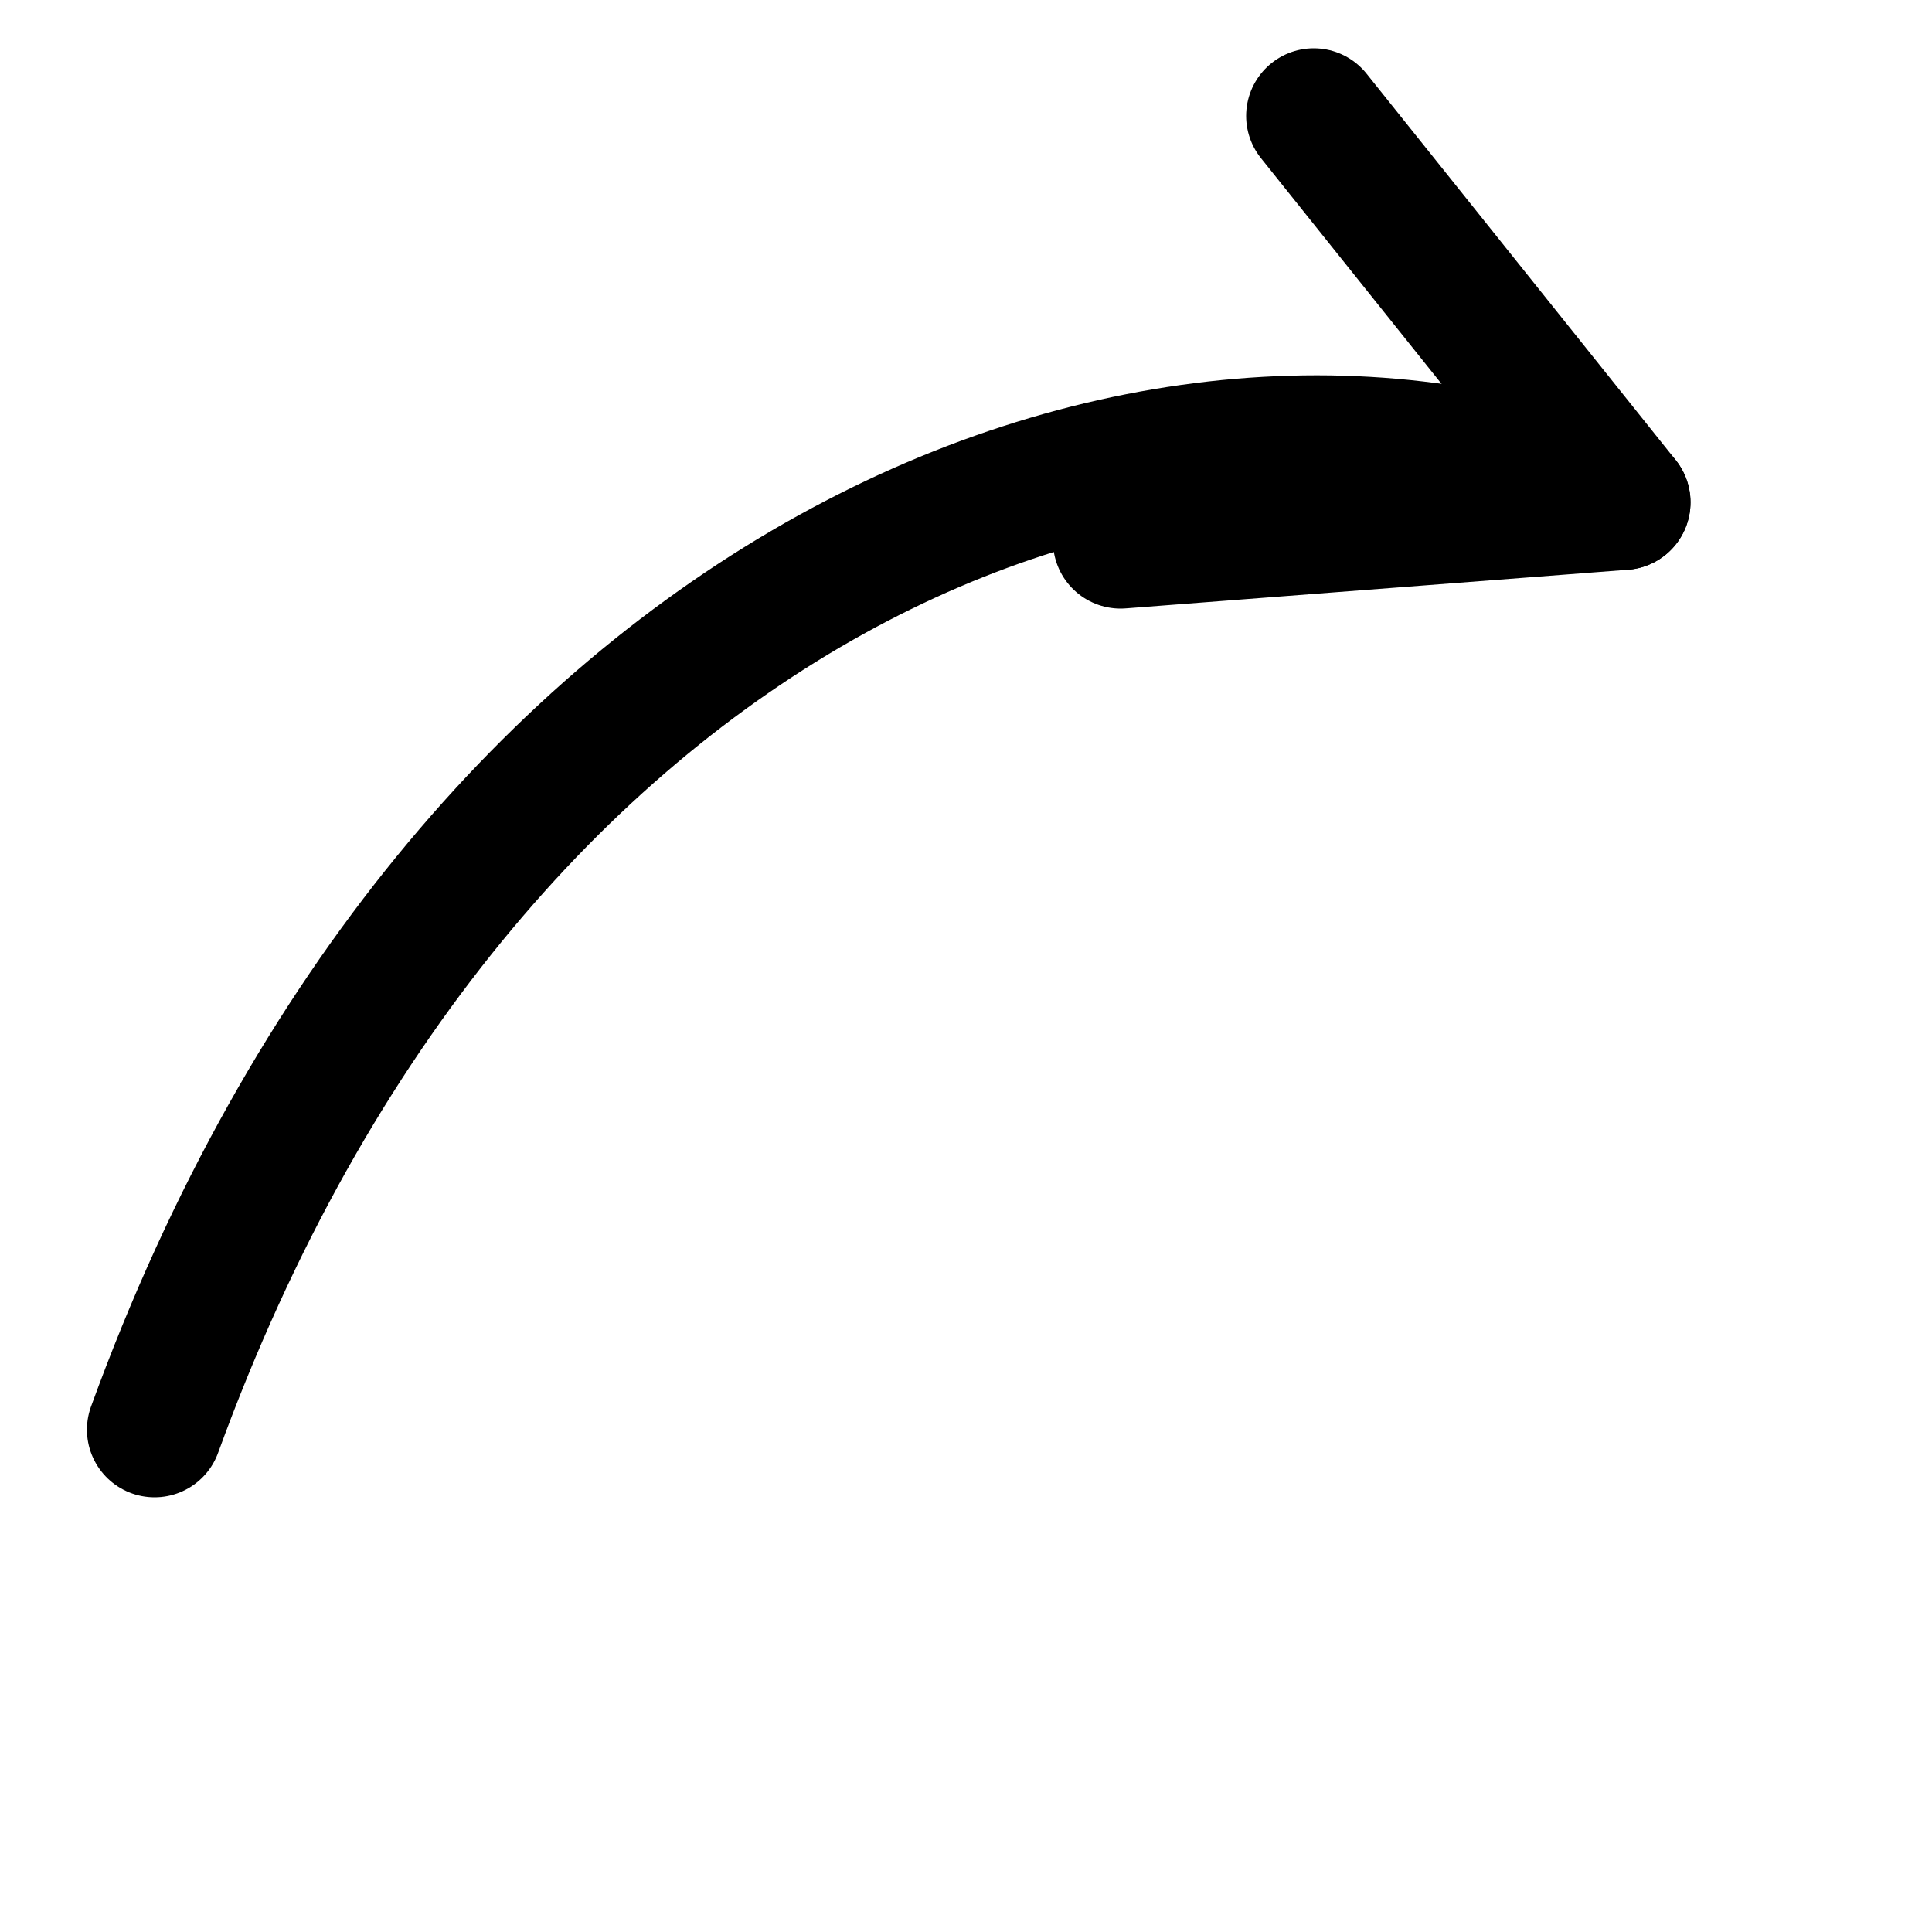
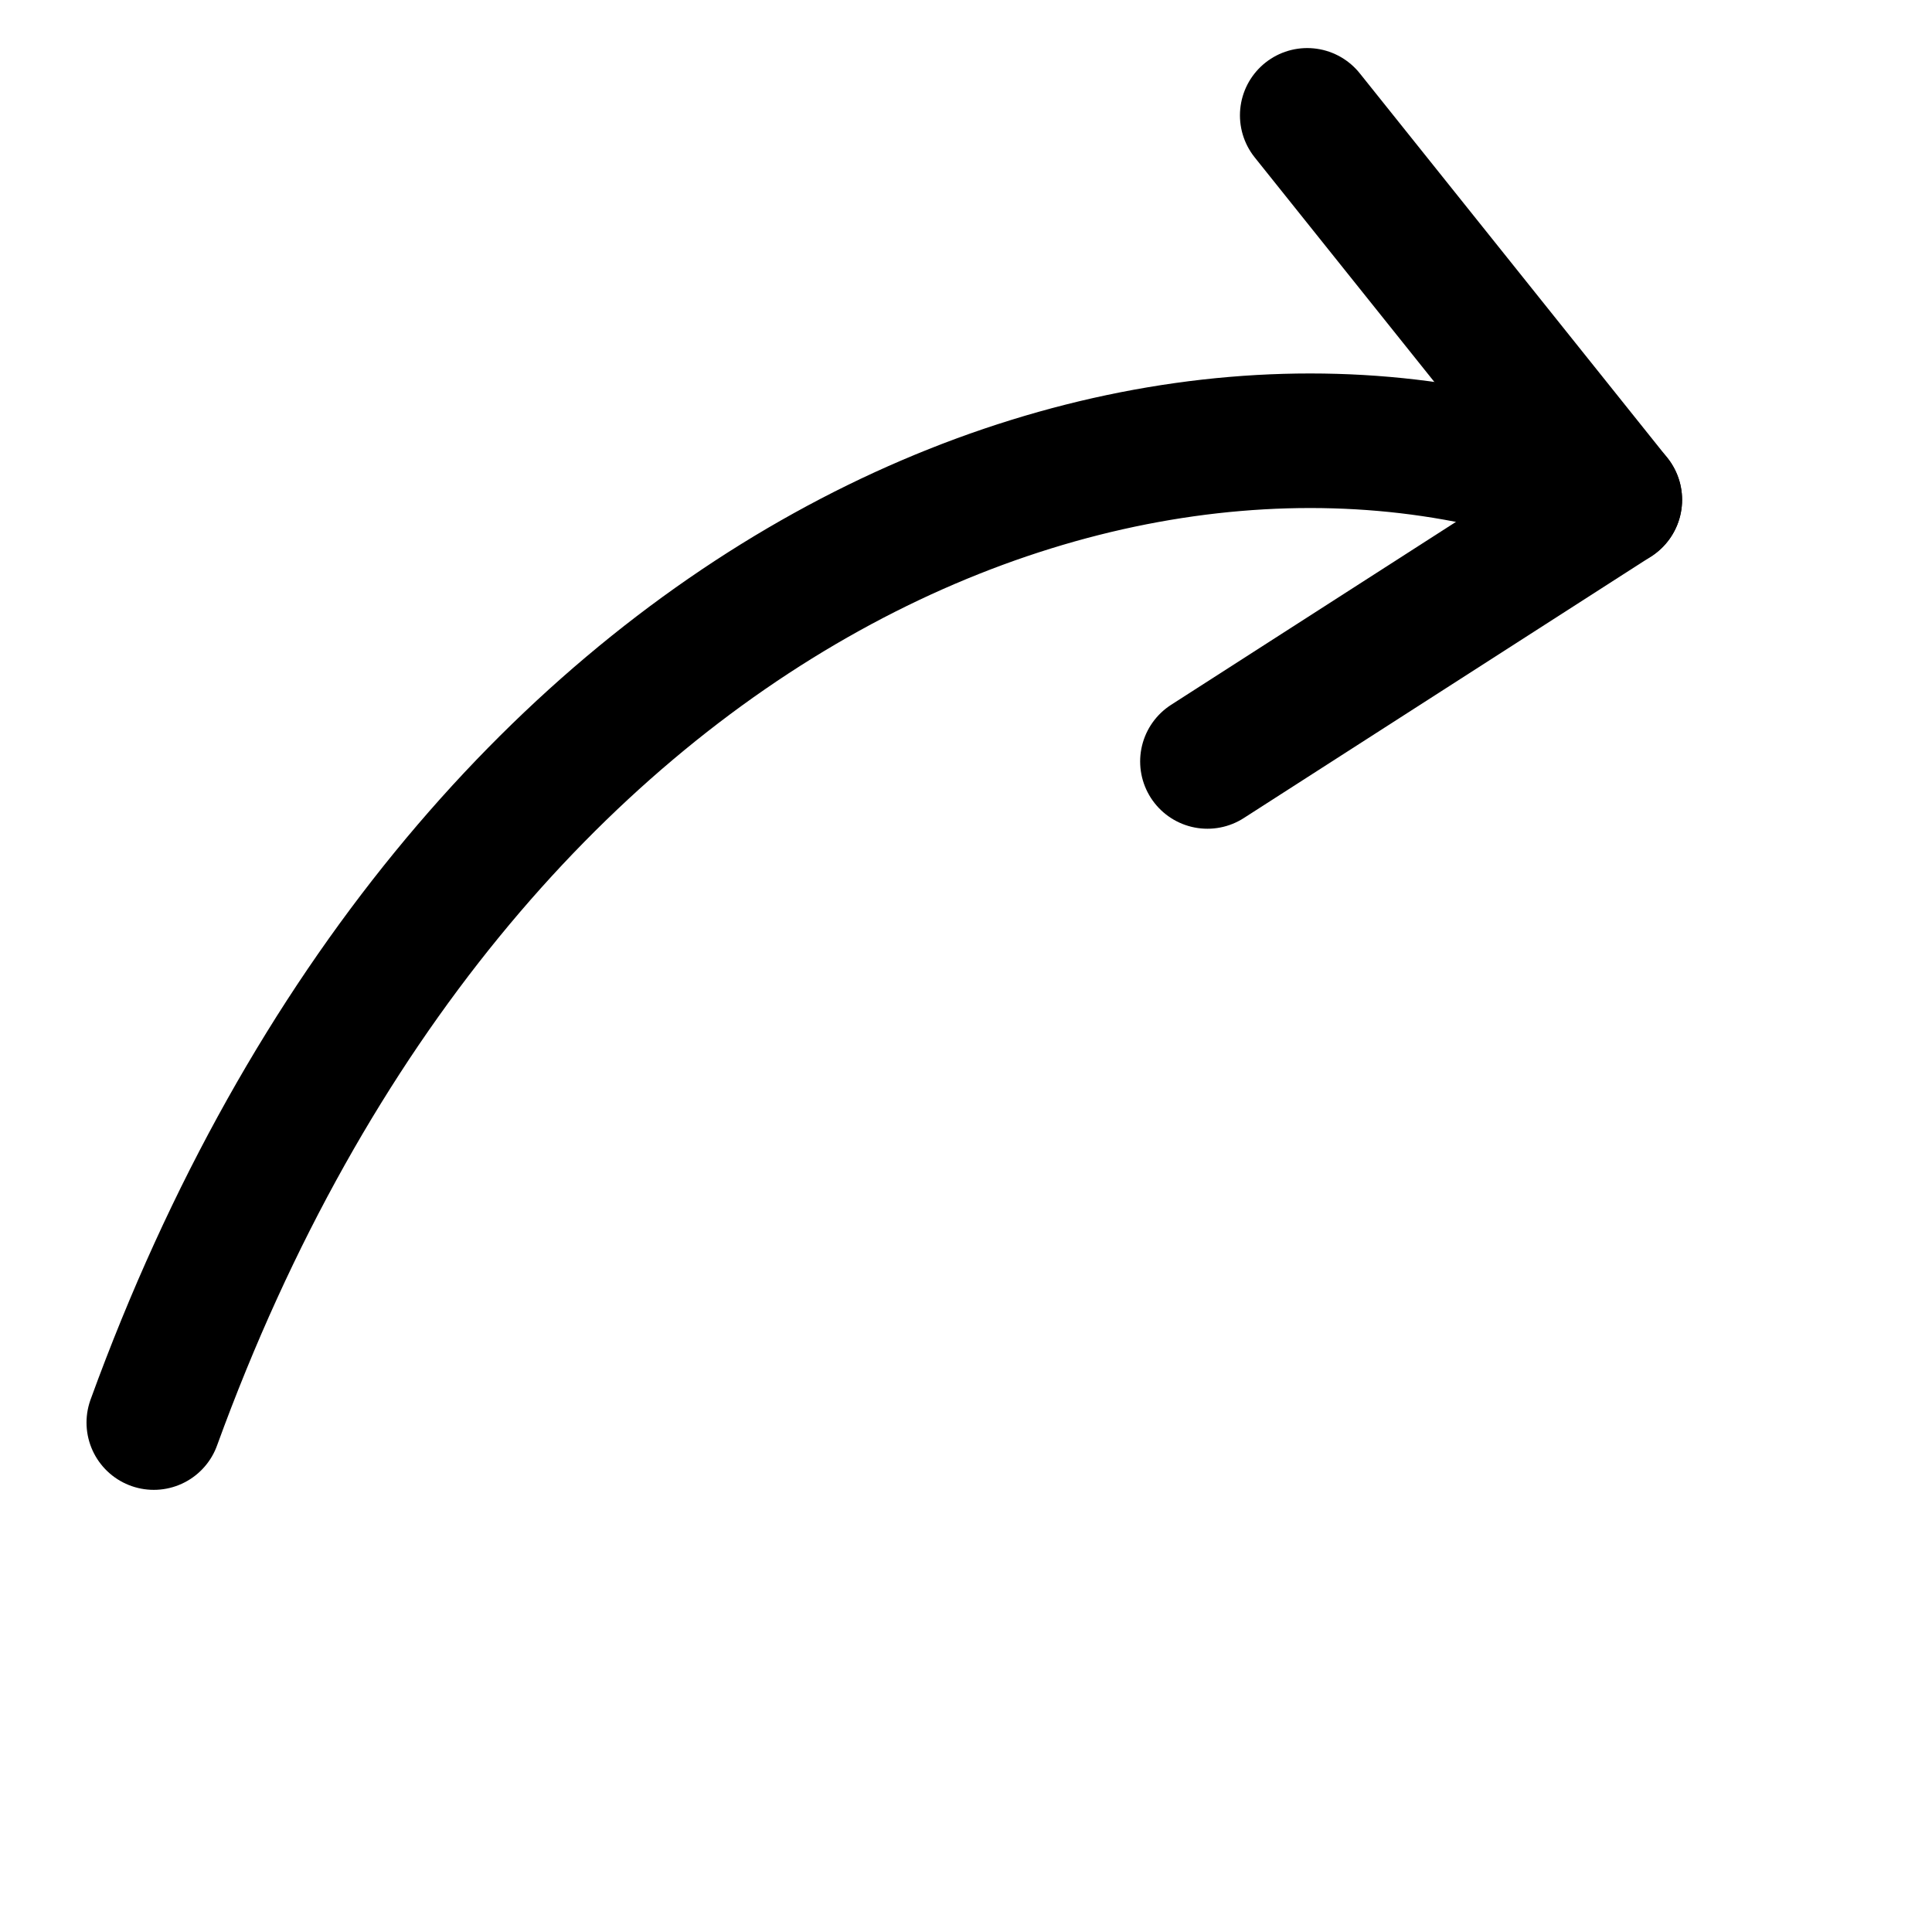
- <svg xmlns="http://www.w3.org/2000/svg" width="100pt" height="100pt" viewBox="0 0 100 100">
-   <path fill="none" stroke="#000000" stroke-width="7" stroke-linecap="round" stroke-linejoin="round" d="M8 74C24 30 60 16 84 26" />
-   <path fill="none" stroke="#000000" stroke-width="7" stroke-linecap="round" stroke-linejoin="round" d="M58 28L84 26L68 6" />
+ <svg xmlns="http://www.w3.org/2000/svg" width="134" height="134" viewBox="0 0 134 134" fill="none">
+   <path d="M10.667 98.667C32 40 80 21.333 112 34.667" stroke="black" stroke-width="9.333" stroke-linecap="round" stroke-linejoin="round" />
+   <path d="M83.745 52.813L112 34.667L90.667 8" stroke="black" stroke-width="9.333" stroke-linecap="round" stroke-linejoin="round" />
</svg>
